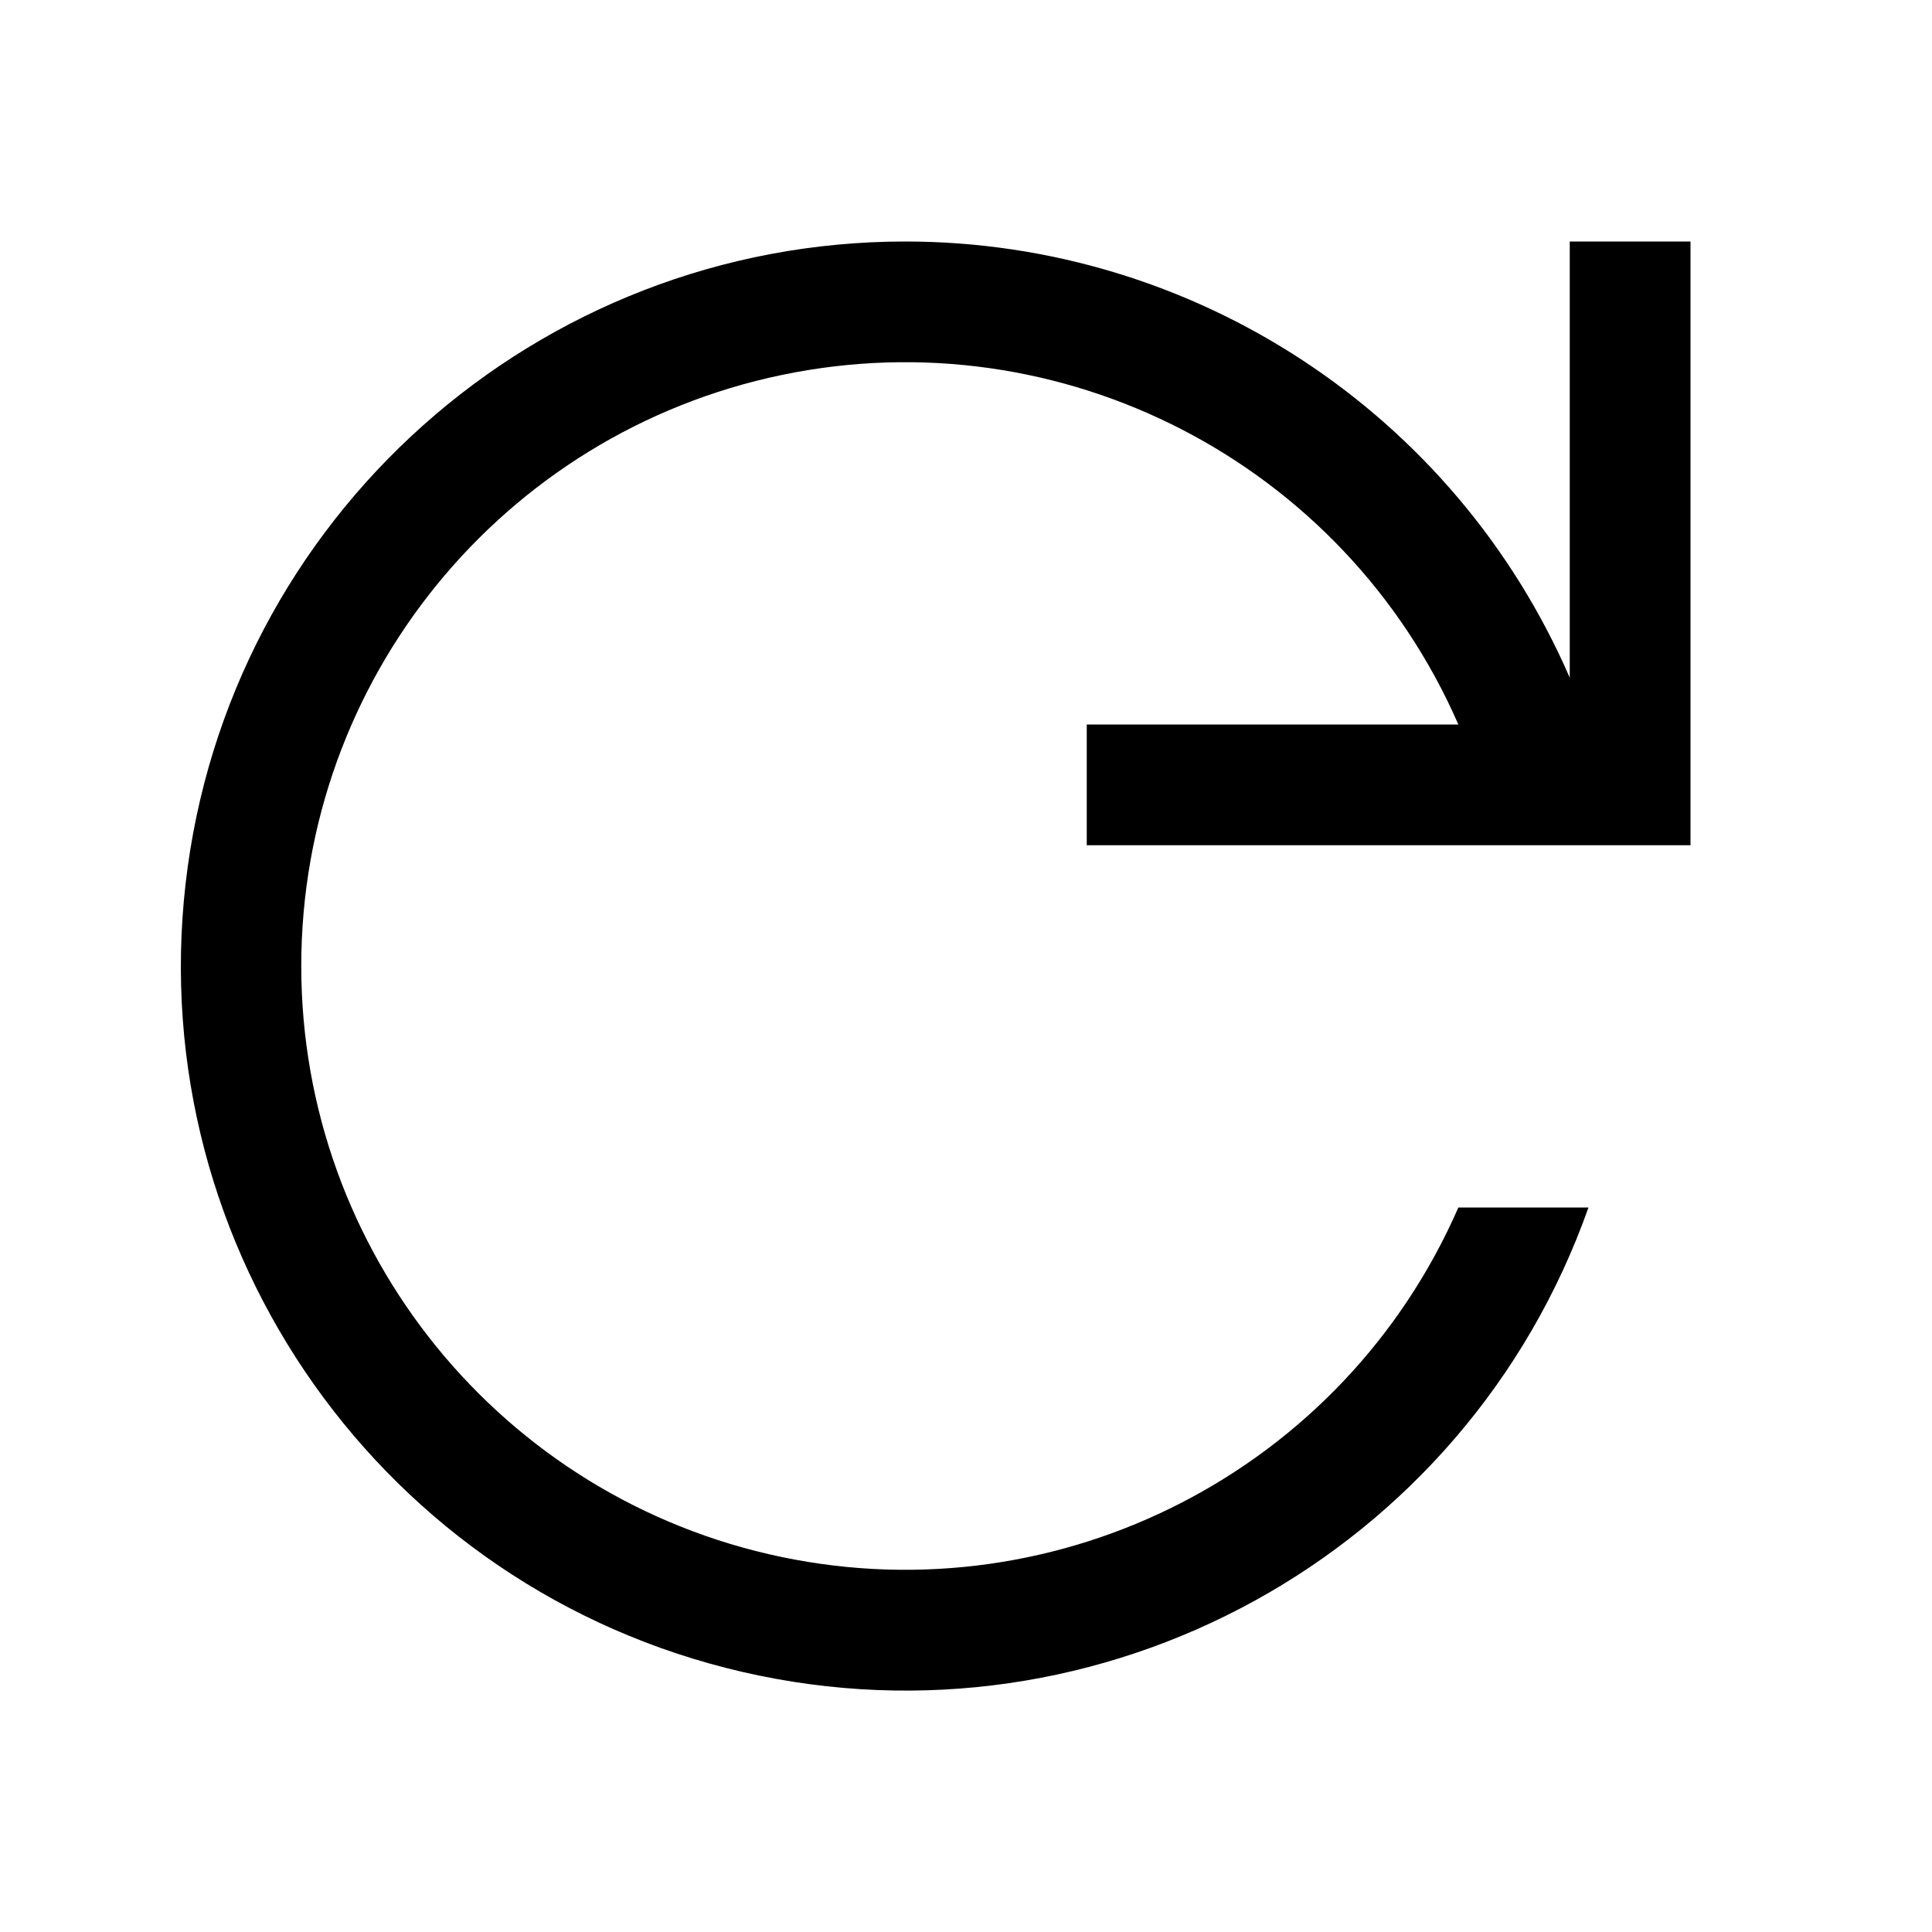
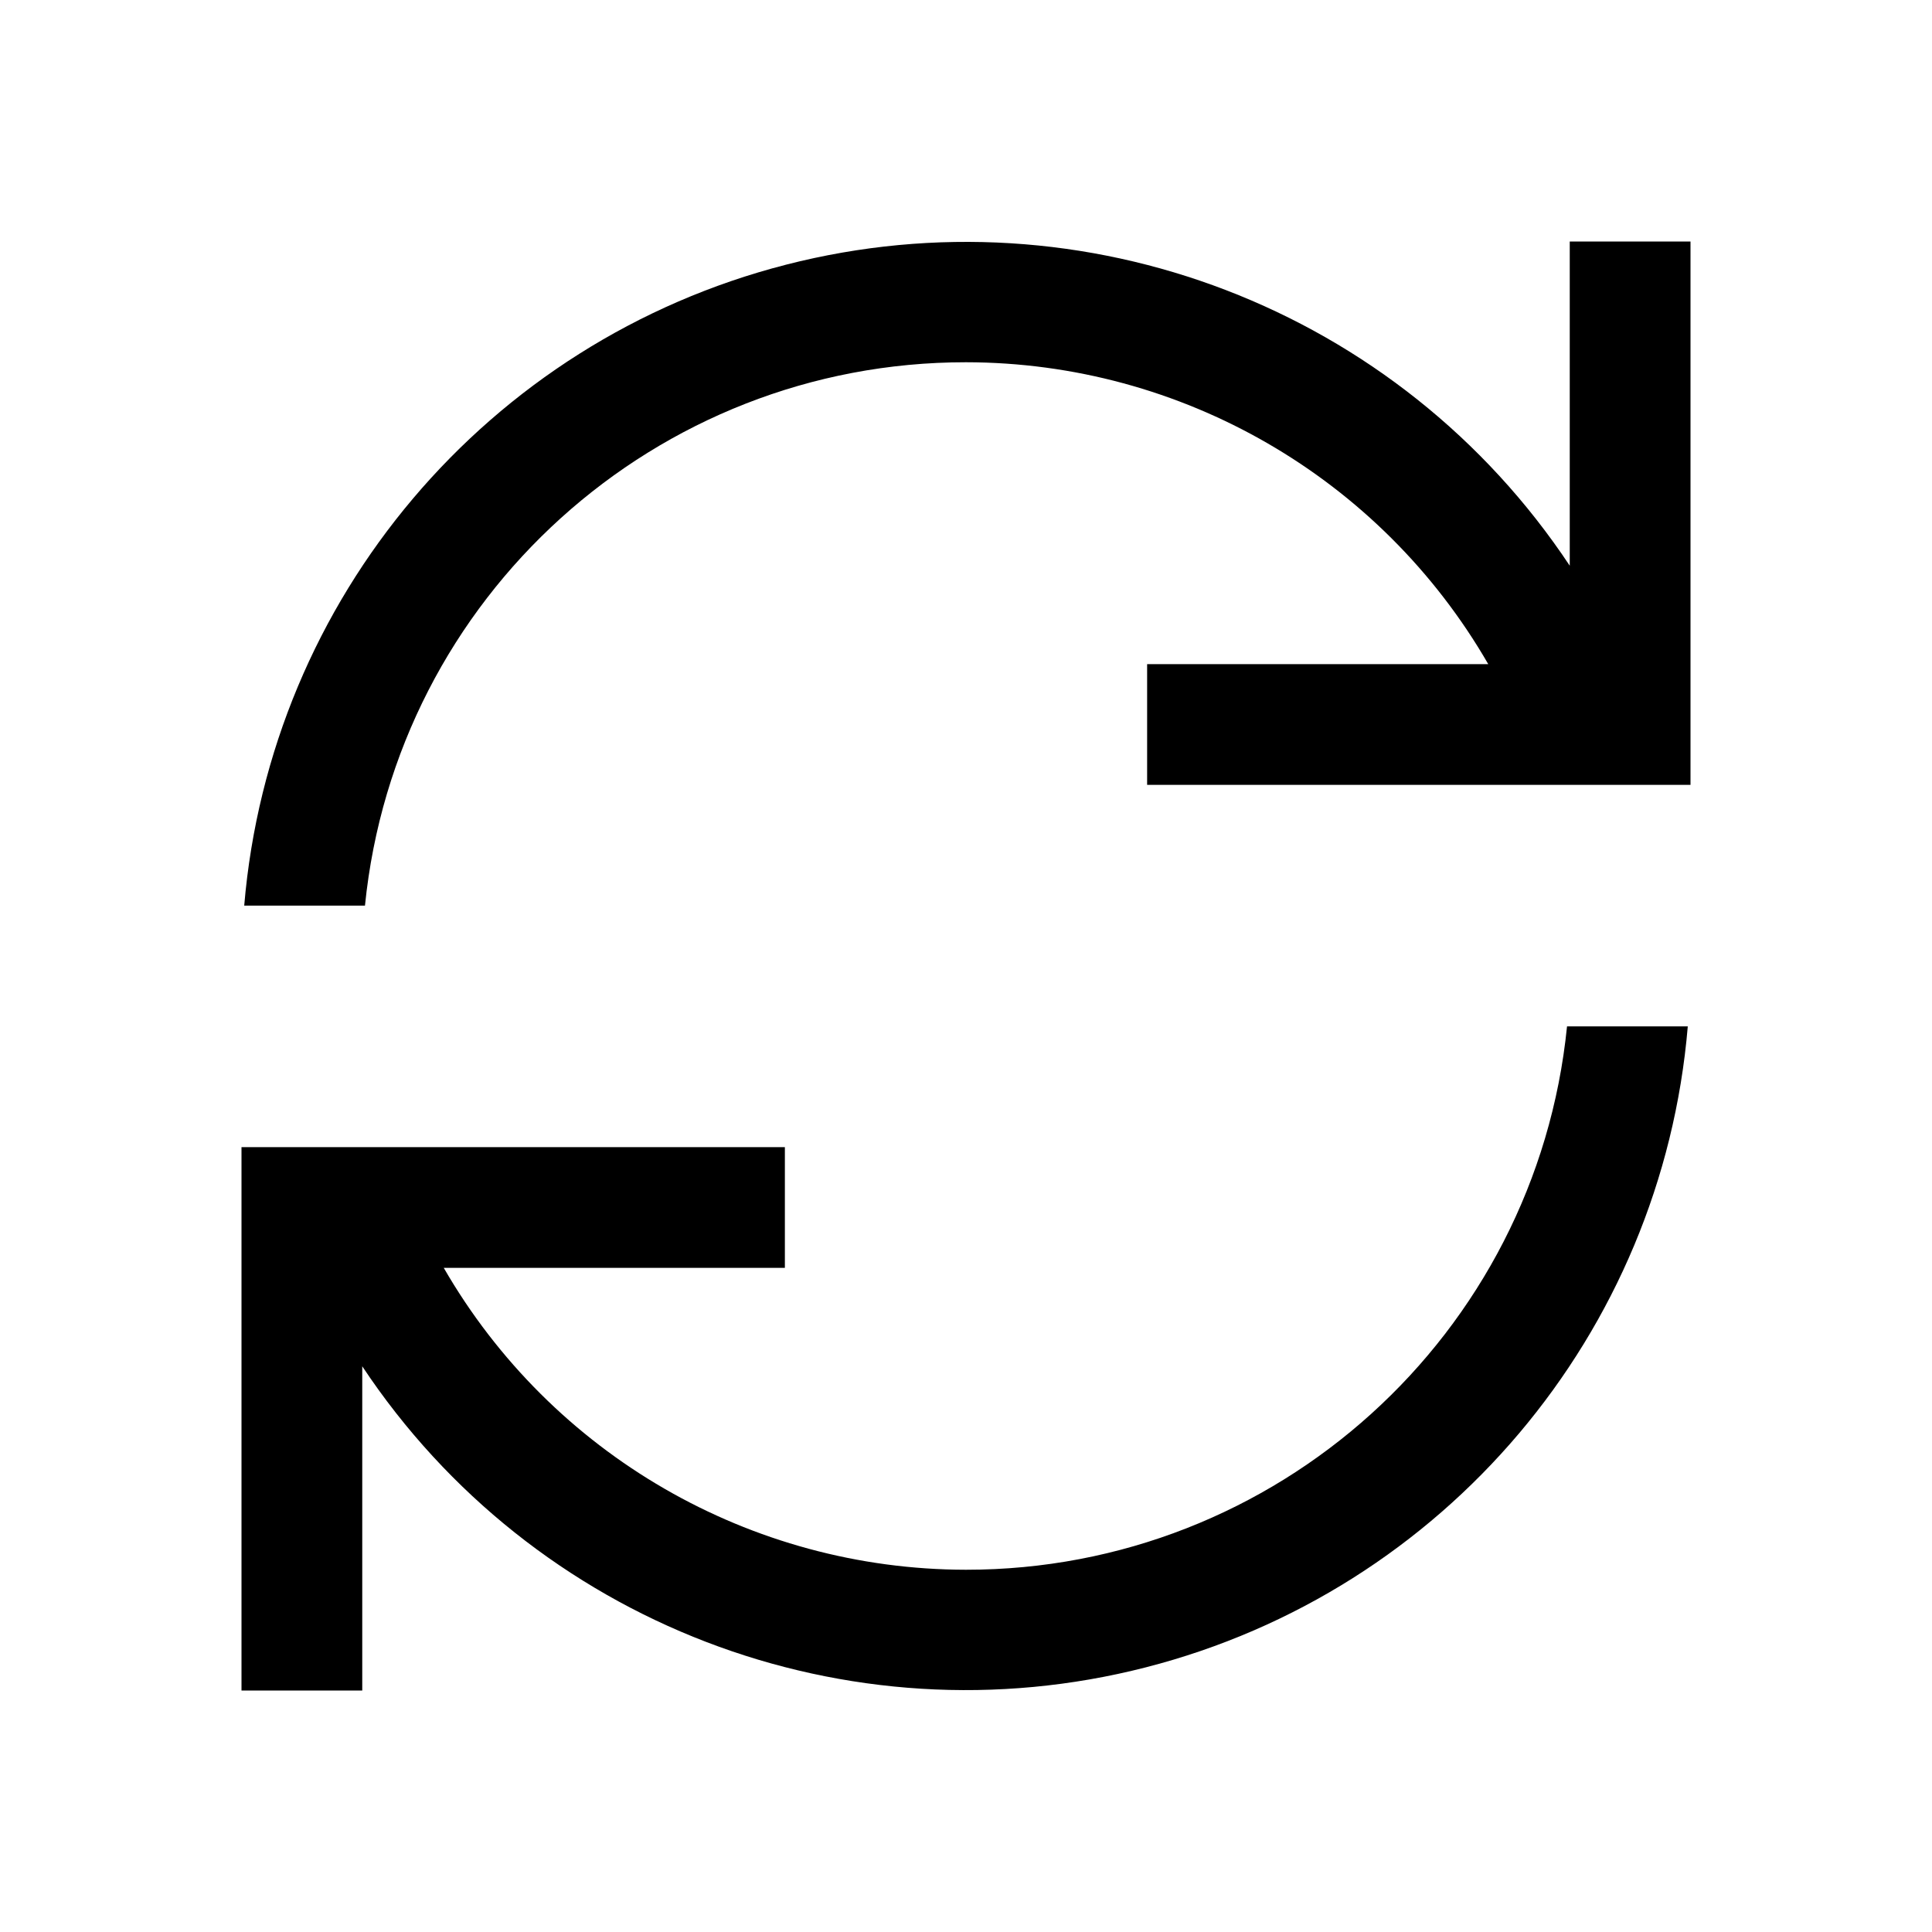
- <svg xmlns="http://www.w3.org/2000/svg" id="Layer_1" data-name="Layer 1" viewBox="0 0 64 64">
-   <path d="M30,8A24,24,0,0,1,52,22.45V8h4V28H36V24H48.31a20,20,0,1,0,0,16h4.31A24,24,0,1,1,30,8Z" />
+ <svg viewBox="0 0 64 64">
+   <path d="M32,12A20,20,0,0,1,49.3,22H38v4H56V8H52V18.74A24,24,0,0,0,8.09,30h4A20,20,0,0,1,32,12Z" />
+   <path d="M32,52A20,20,0,0,1,14.7,42H26V38H8V56h4V45.26A24,24,0,0,0,55.91,34h-4A20,20,0,0,1,32,52Z" />
</svg>
